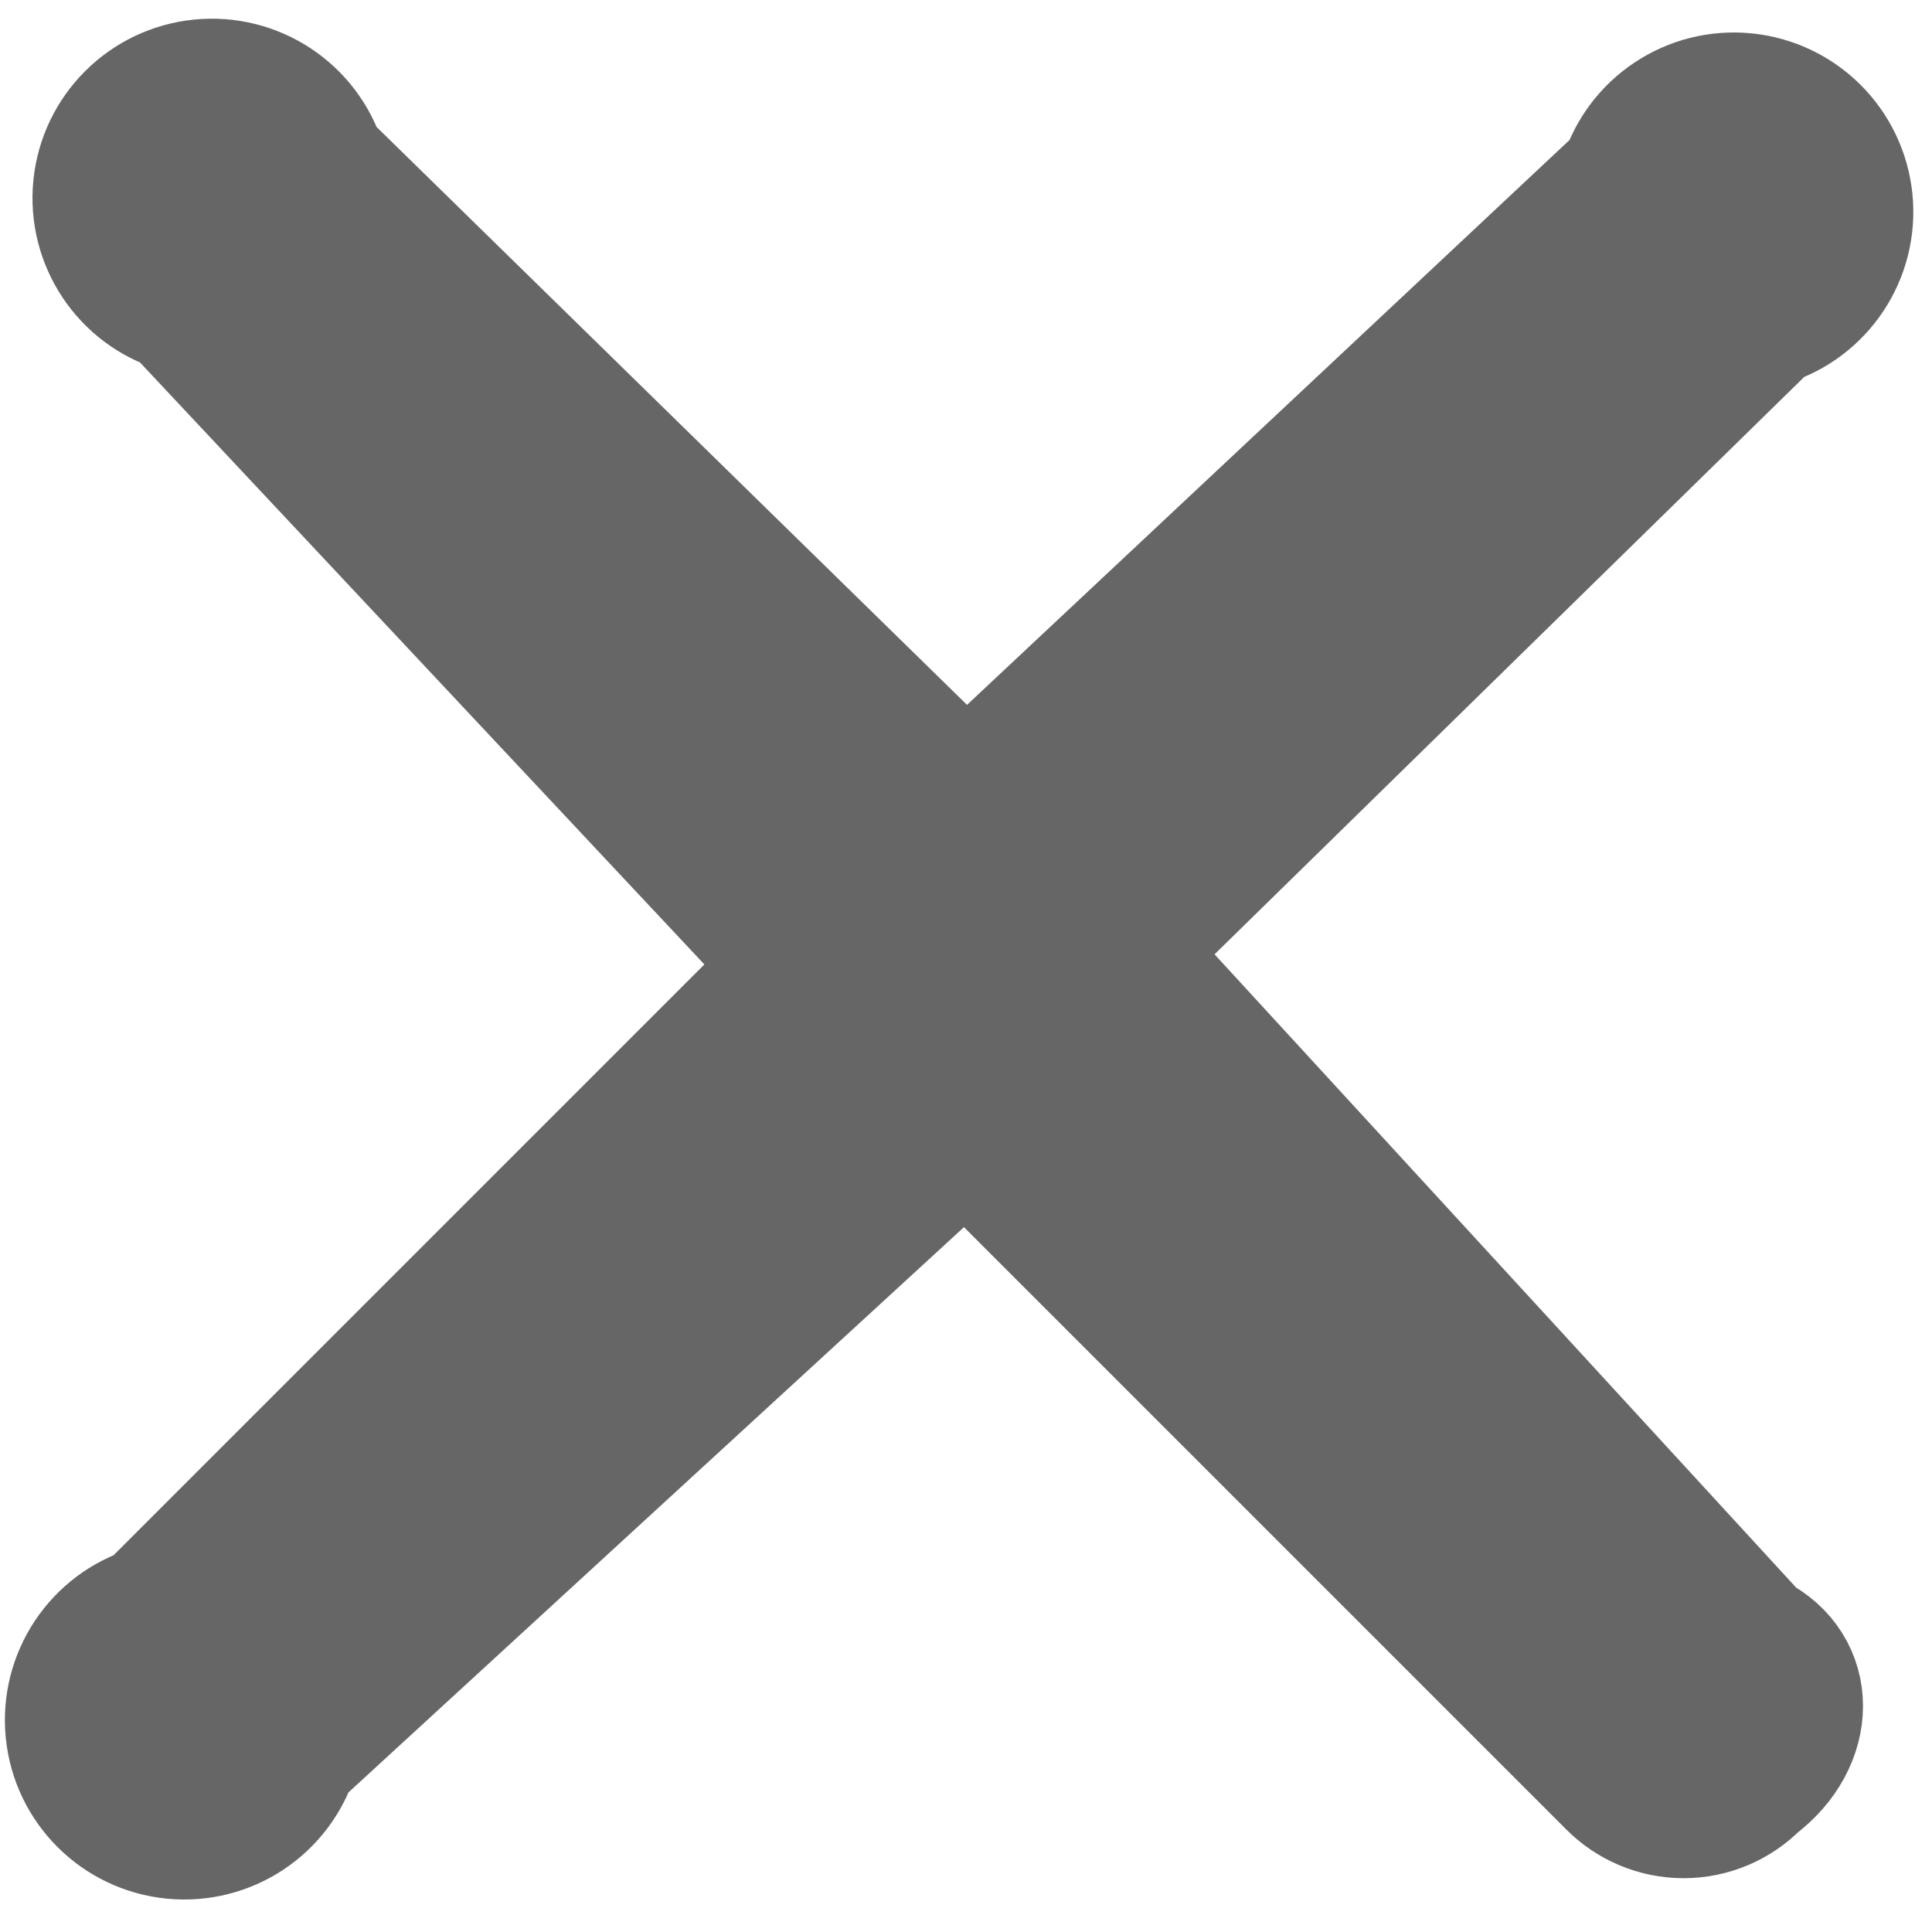
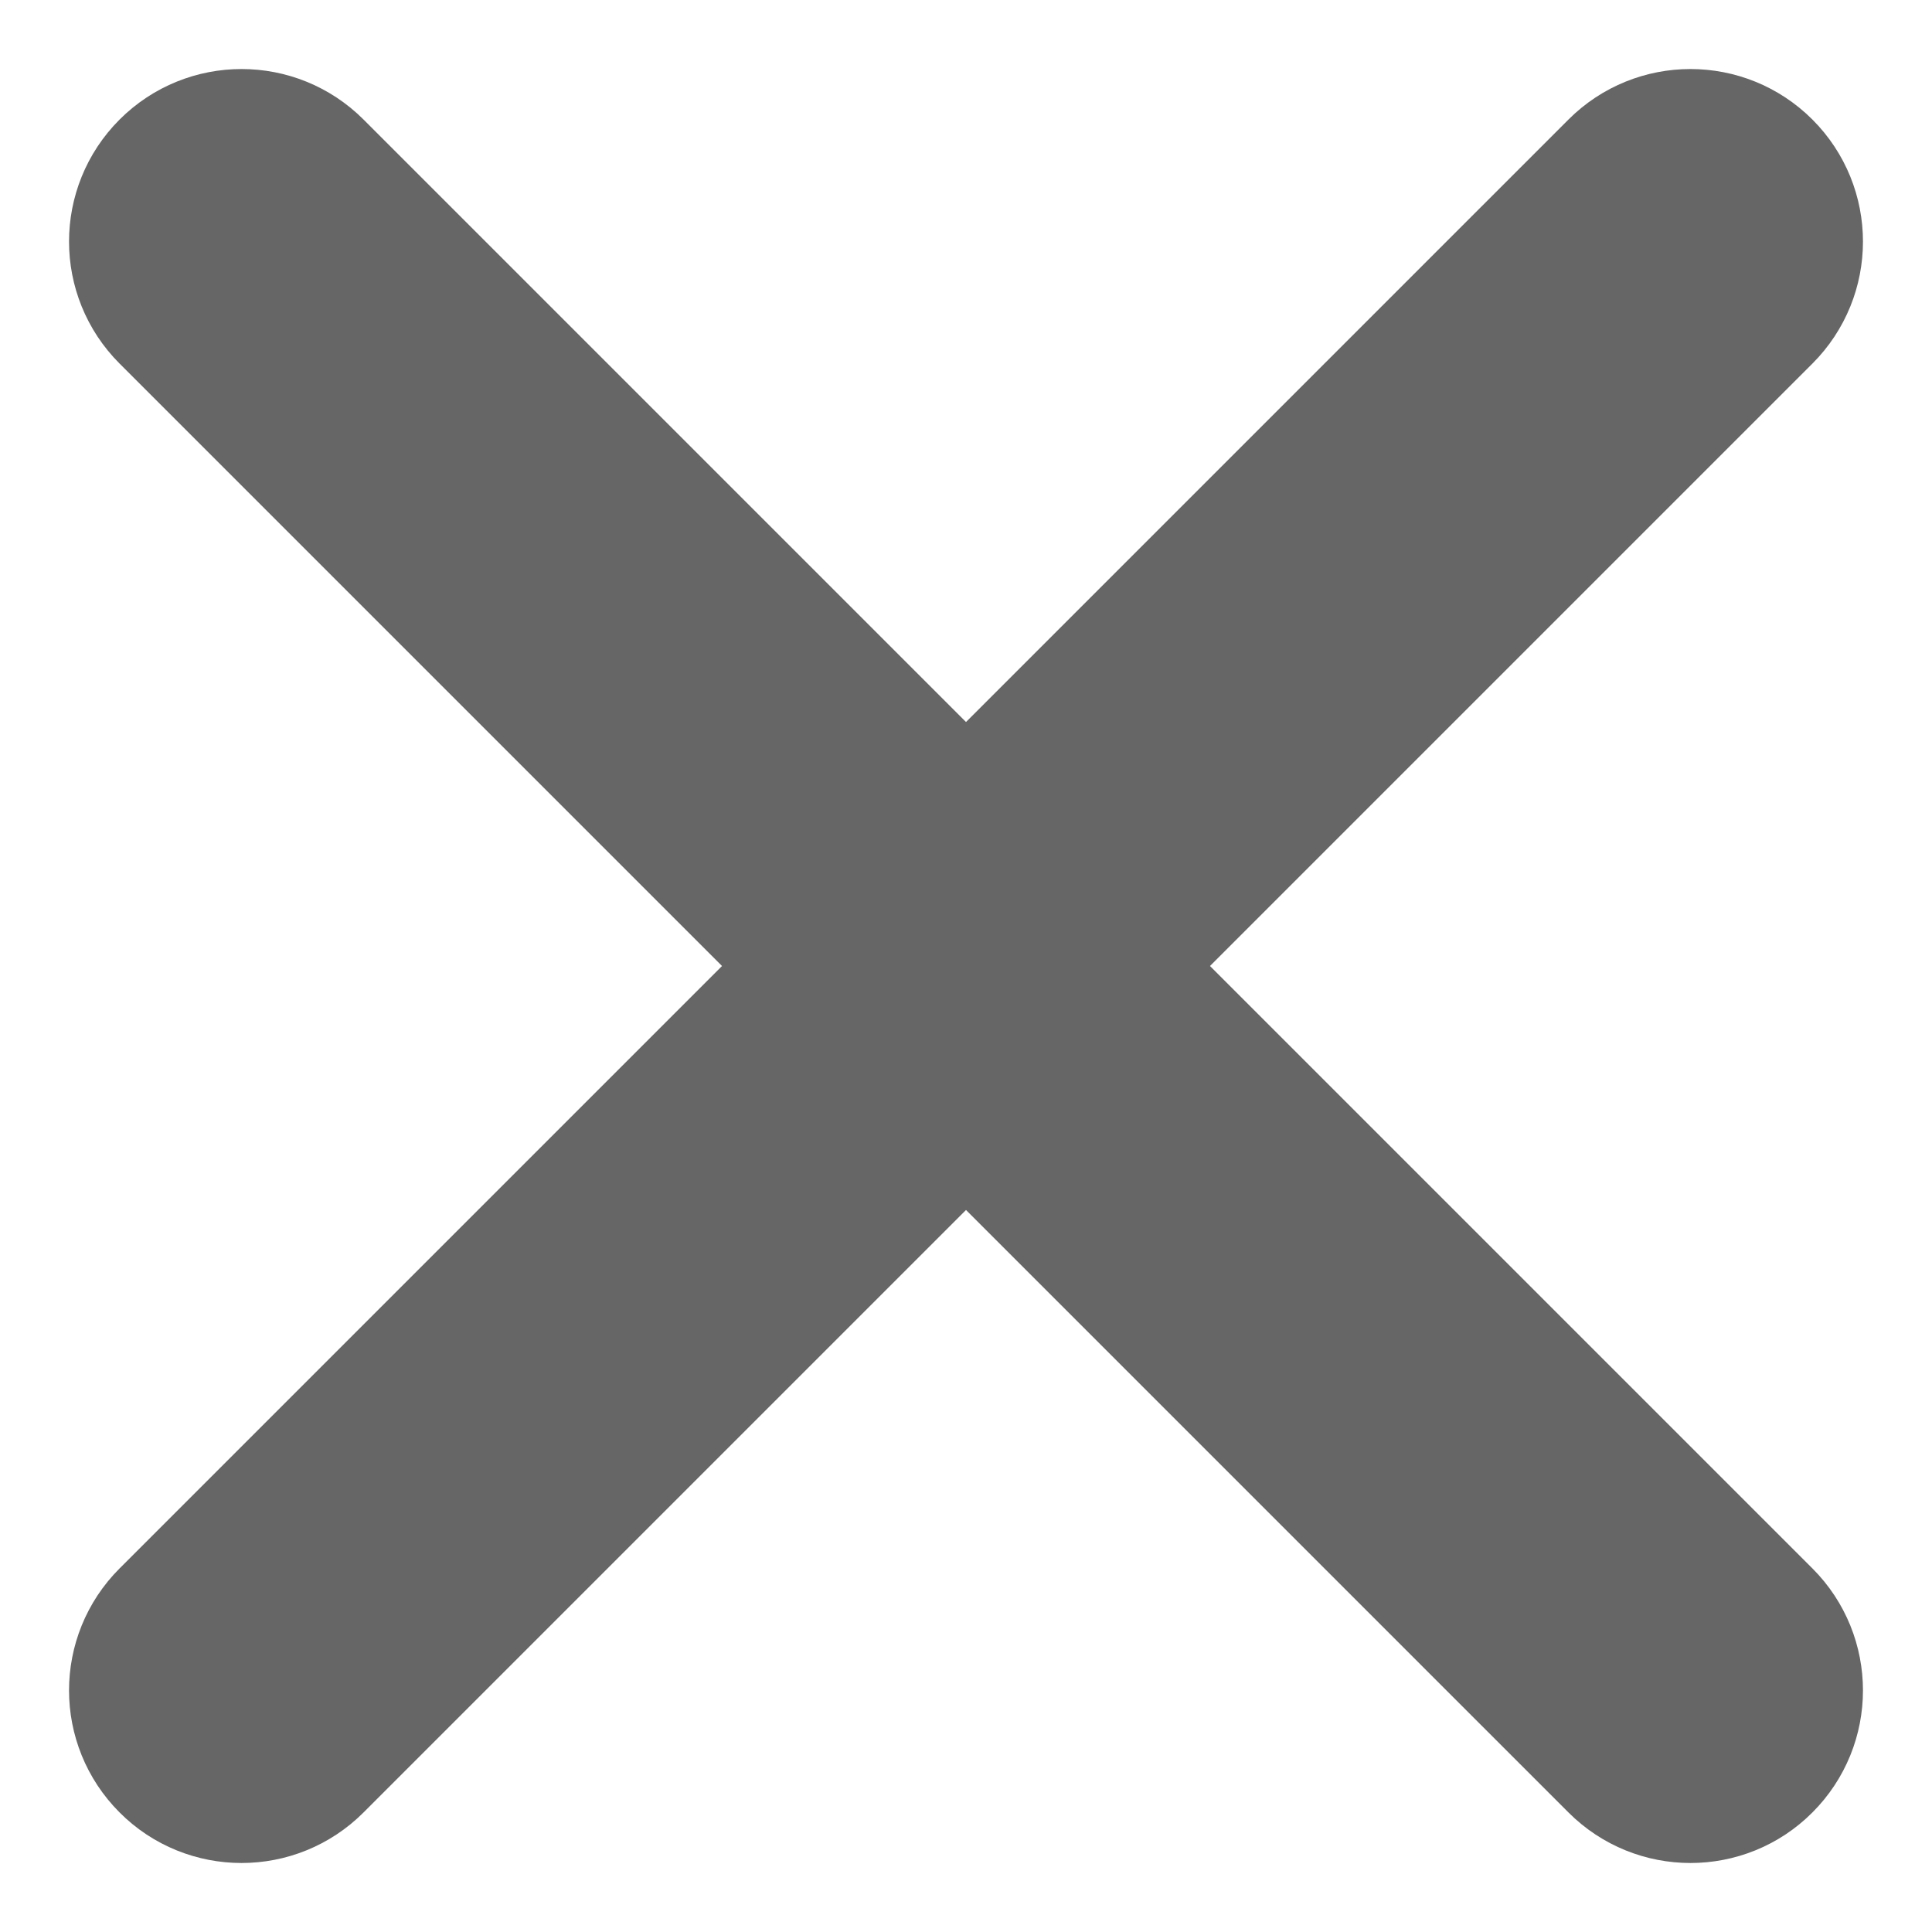
- <svg xmlns="http://www.w3.org/2000/svg" viewBox="0 0 14 14">
-   <path d="M8 7l4.8-4.7a.8.8 0 10-1-1L7 5.8 2.3 1.2a.8.8 0 10-1 1L5.8 7l-4.7 4.7a.8.8 0 101 1L7 8.2l4.7 4.7a.7.7 0 001 0c.4-.3.4-.8 0-1L8.2 7z" fill="#666" fill-rule="nonzero" stroke="#666" />
+ <svg xmlns="http://www.w3.org/2000/svg" width="14px" height="14px" viewBox="0 0 14 14" version="1.1">
+   <defs />
+   <g id="Events" stroke="none" stroke-width="1" fill="none" fill-rule="evenodd">
+     <g id="Assets" transform="translate(-45, -402)" fill="#666666" fill-rule="nonzero" stroke="#666666">
+       <g id="151882" transform="translate(46, 403)">
+         <path d="M7.061,6 L11.78,1.281 C12.073,0.988 12.073,0.513 11.78,0.22 C11.487,-0.073 11.012,-0.073 10.719,0.22 L6,4.939 L1.281,0.22 C0.988,-0.073 0.513,-0.073 0.22,0.22 C-0.073,0.513 -0.073,0.988 0.22,1.281 L4.939,6 L0.22,10.719 C-0.073,11.012 -0.073,11.487 0.22,11.78 C0.366,11.927 0.559,12 0.75,12 C0.942,12 1.134,11.927 1.281,11.78 L6,7.061 L10.719,11.78 C10.866,11.927 11.058,12 11.25,12 C11.441,12 11.634,11.927 11.78,11.78 C12.073,11.487 12.073,11.012 11.78,10.719 L7.061,6 Z" id="Shape" />
+       </g>
+     </g>
+   </g>
</svg>
